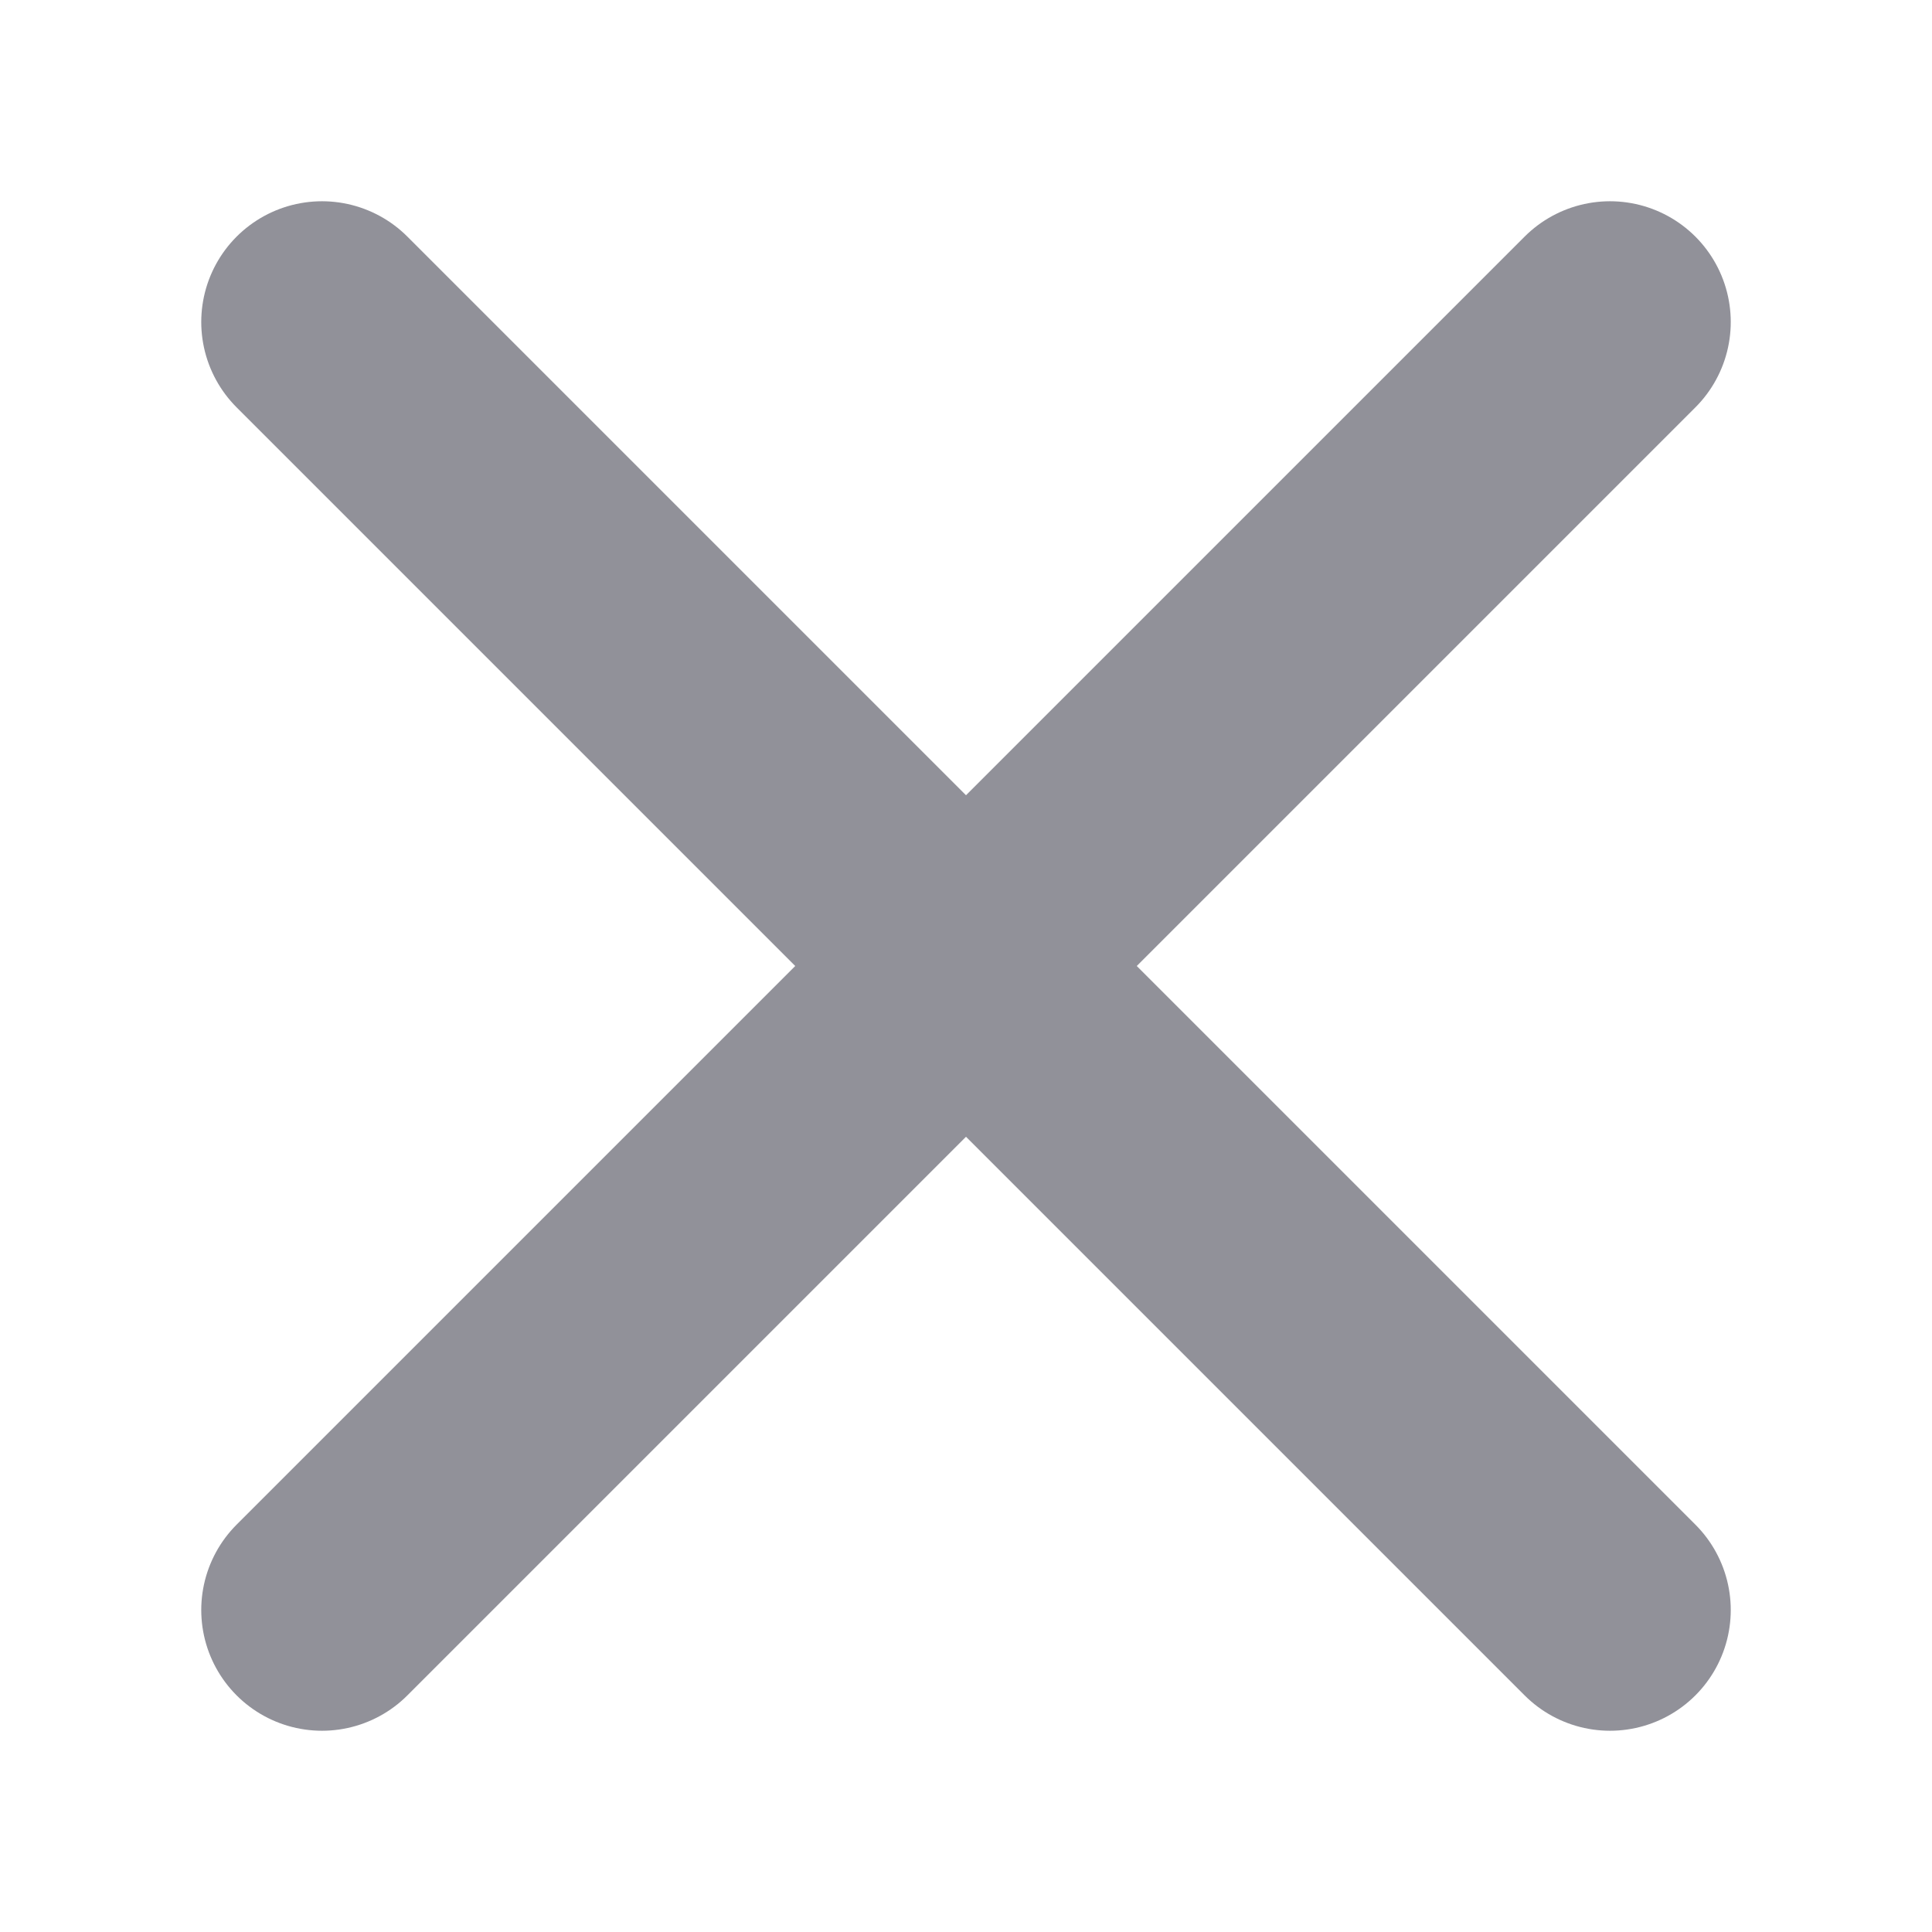
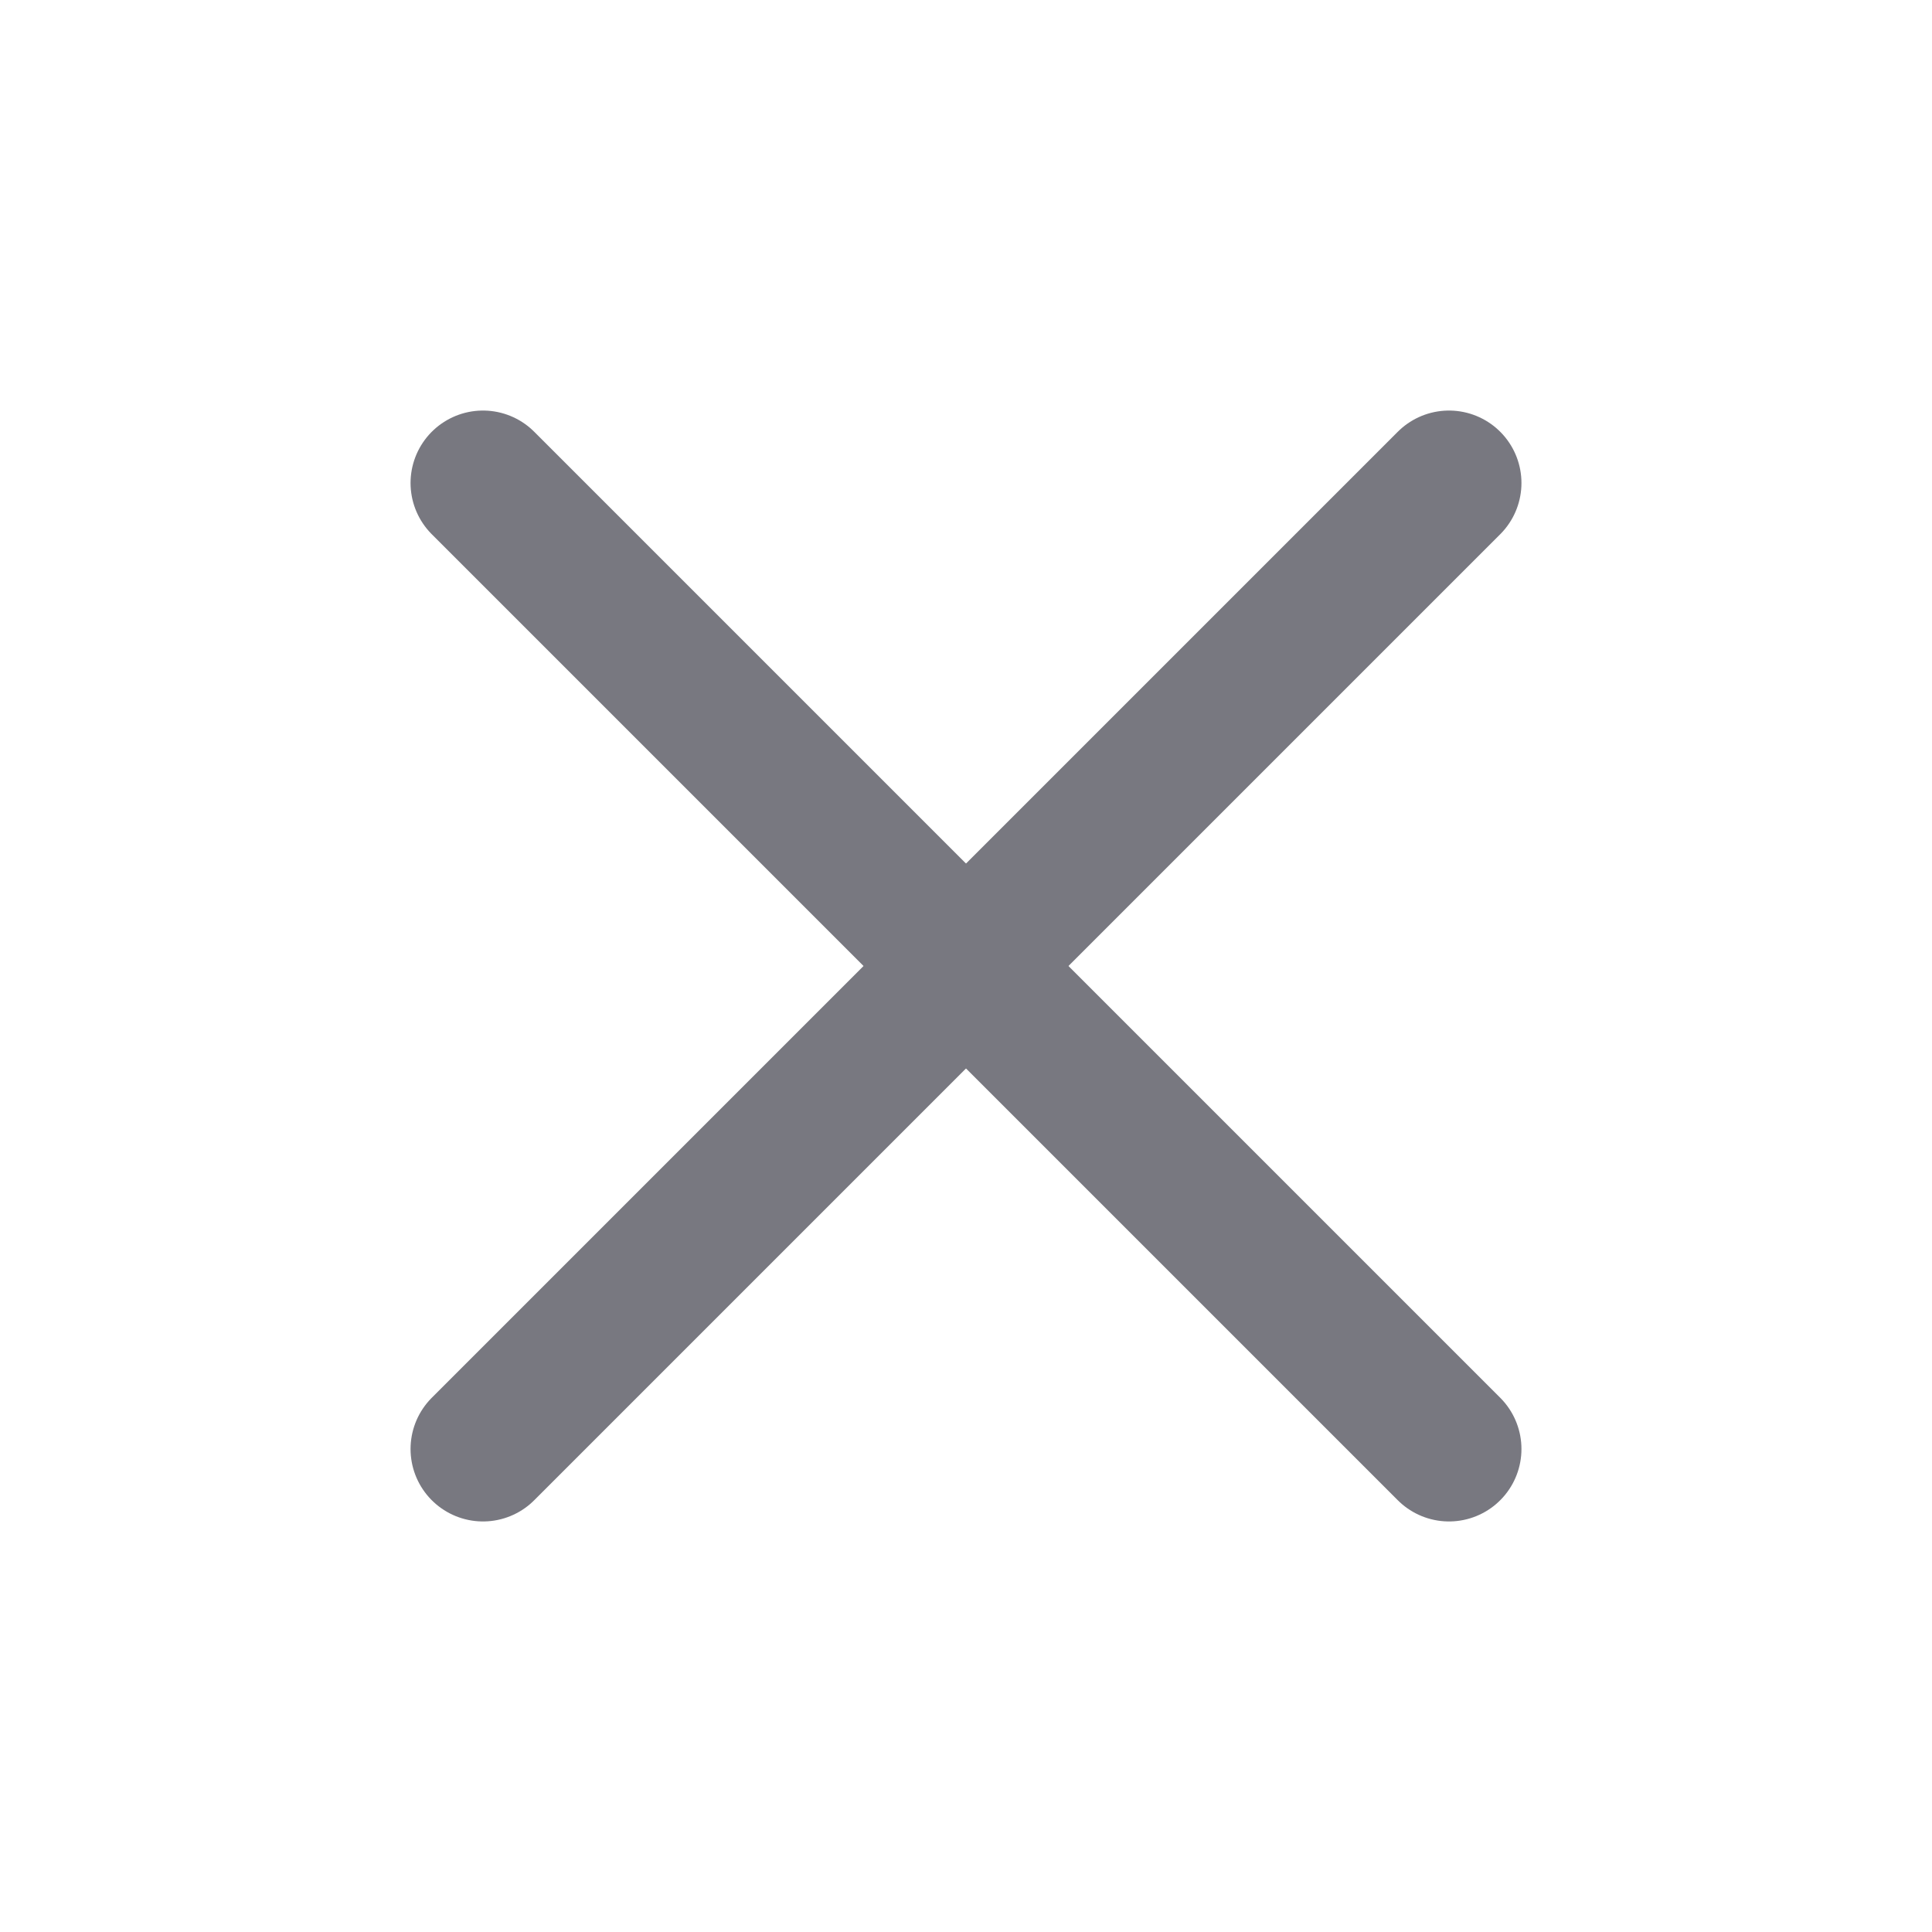
- <svg xmlns="http://www.w3.org/2000/svg" width="12" height="12" viewBox="0 0 12 12" fill="none">
-   <path d="M10 2L2 10" stroke="#919199" stroke-width="1.5" stroke-linecap="round" stroke-linejoin="round" />
-   <path d="M2 2L10 10" stroke="#919199" stroke-width="1.5" stroke-linecap="round" stroke-linejoin="round" />
+ <svg xmlns="http://www.w3.org/2000/svg" width="20" height="20" viewBox="0 0 20 20" fill="none">
+   <path d="M15 5L5 15" stroke="#787880" stroke-width="1.5" stroke-linecap="round" stroke-linejoin="round" />
+   <path d="M5 5L15 15" stroke="#787880" stroke-width="1.5" stroke-linecap="round" stroke-linejoin="round" />
</svg>
